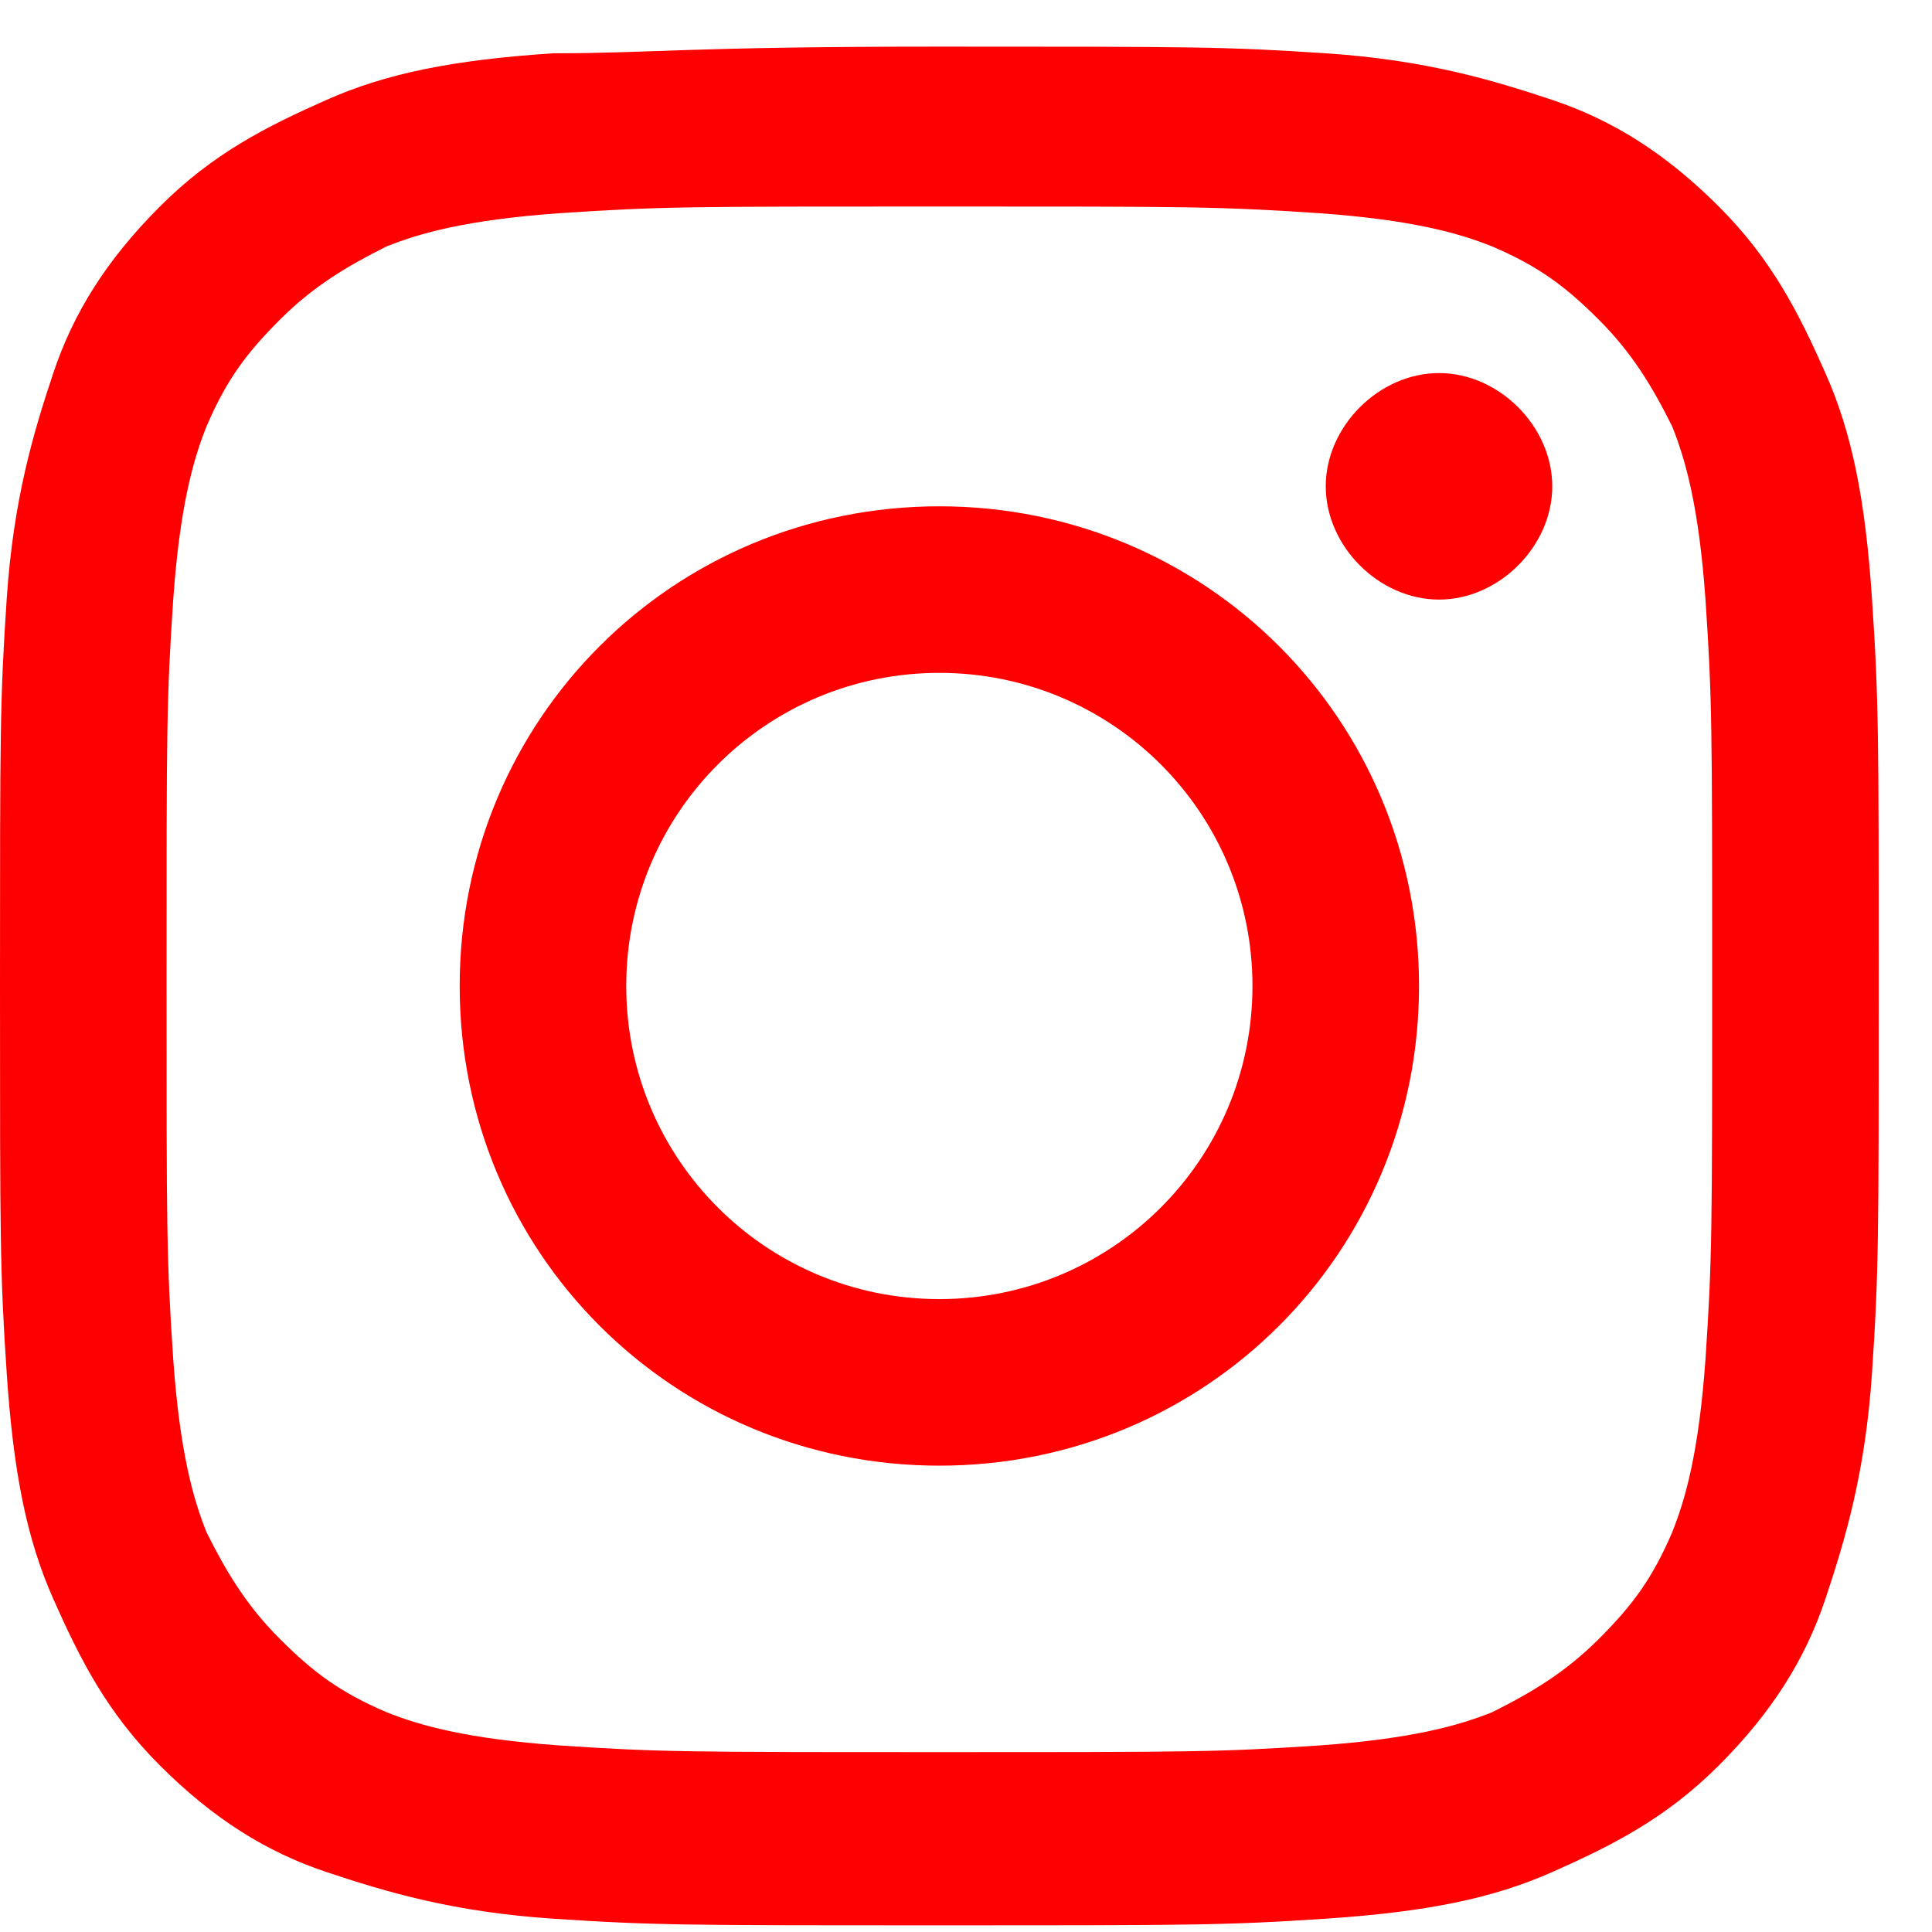
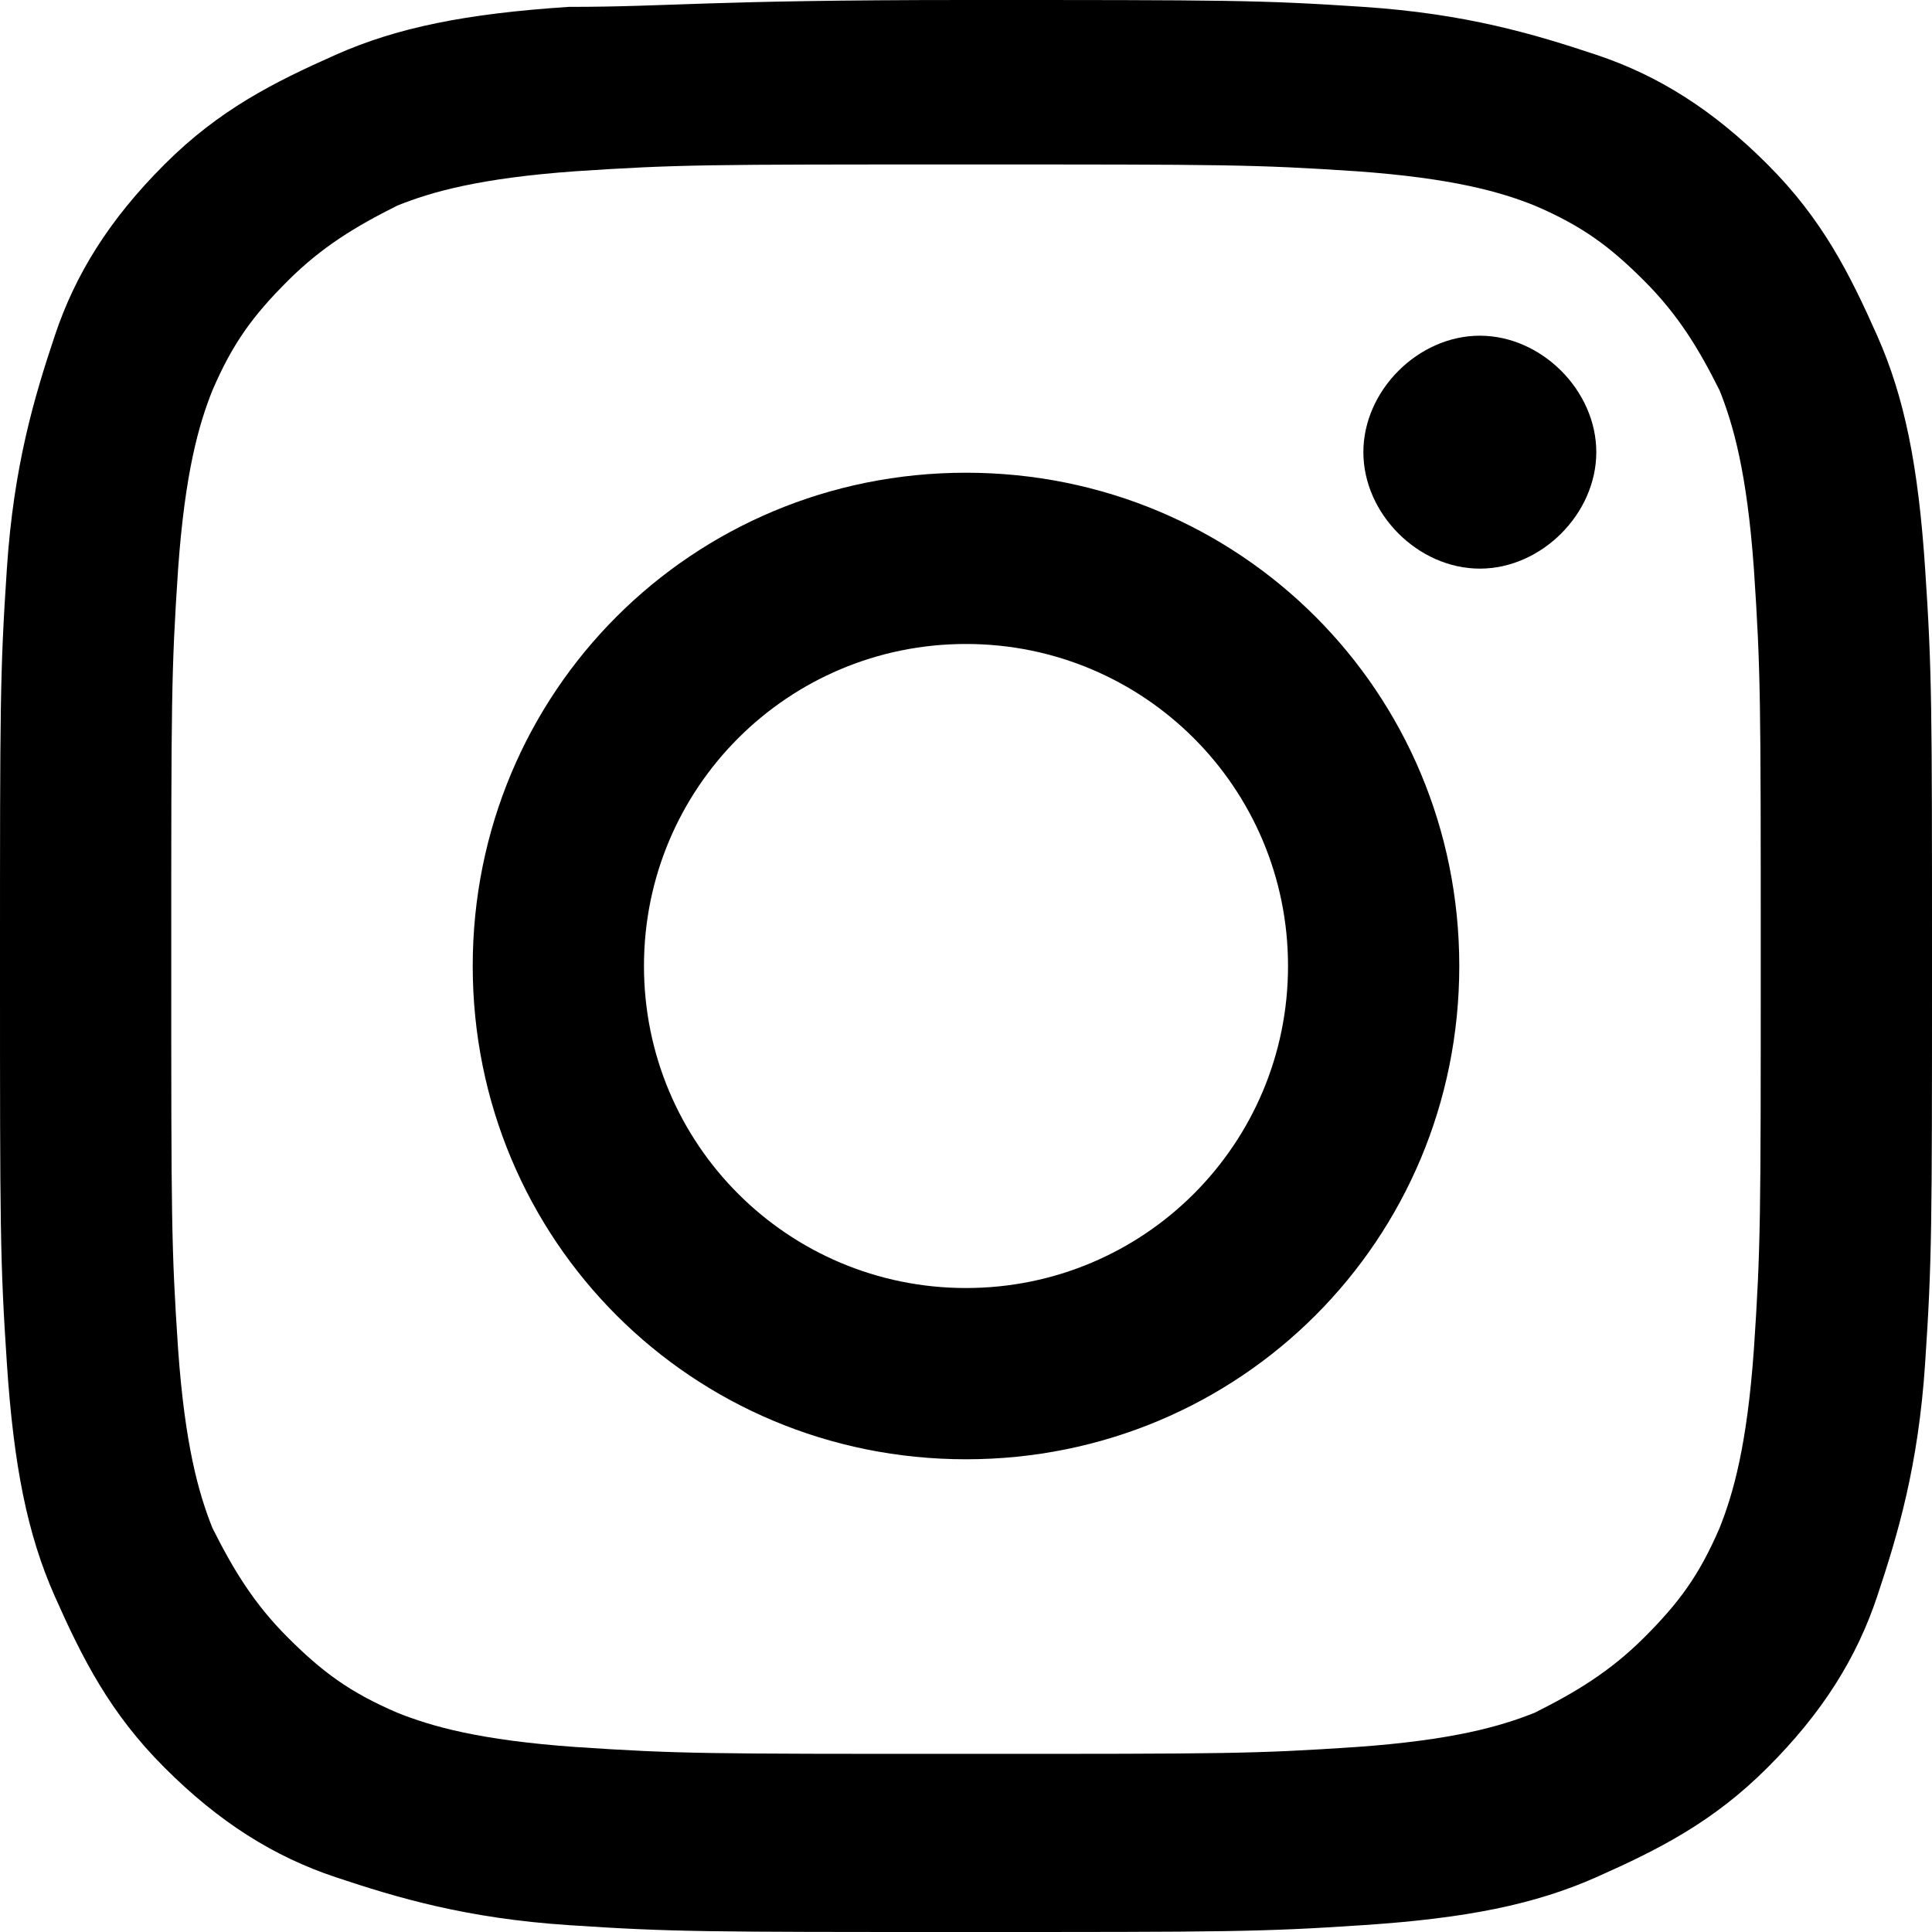
- <svg xmlns="http://www.w3.org/2000/svg" width="29" height="29" viewBox="0 0 29 29" fill="none">
-   <path d="M9.4 14.8C9.4 12.2 11.5 10.1 14.1 10.1C16.7 10.1 18.8 12.2 18.8 14.8C18.8 17.4 16.7 19.5 14.1 19.5C11.5 19.5 9.4 17.4 9.4 14.8ZM6.9 14.8C6.9 18.8 10.1 22 14.1 22C18.1 22 21.3 18.8 21.3 14.8C21.3 10.8 18.1 7.6 14.1 7.6C10.1 7.6 6.9 10.8 6.9 14.8ZM19.9 7.3C19.9 8.2 20.7 9 21.6 9C22.5 9 23.3 8.2 23.3 7.3C23.3 6.4 22.5 5.6 21.6 5.6C20.7 5.6 19.9 6.4 19.9 7.3ZM8.4 26.2C7 26.1 6.3 25.9 5.8 25.7C5.1 25.4 4.7 25.1 4.2 24.6C3.7 24.1 3.4 23.6 3.1 23C2.9 22.5 2.7 21.8 2.6 20.4C2.5 18.9 2.5 18.5 2.5 14.7C2.5 10.9 2.5 10.5 2.6 9C2.7 7.6 2.9 6.9 3.1 6.4C3.4 5.7 3.7 5.3 4.2 4.8C4.7 4.3 5.2 4 5.8 3.7C6.3 3.5 7 3.3 8.4 3.2C9.9 3.1 10.3 3.1 14.1 3.1C17.9 3.1 18.3 3.1 19.8 3.2C21.2 3.3 21.9 3.5 22.4 3.7C23.1 4 23.5 4.3 24 4.8C24.5 5.3 24.8 5.8 25.1 6.4C25.3 6.9 25.5 7.6 25.6 9C25.7 10.5 25.7 10.9 25.7 14.7C25.7 18.5 25.7 18.9 25.6 20.4C25.5 21.8 25.3 22.5 25.1 23C24.8 23.7 24.5 24.1 24 24.6C23.5 25.1 23 25.4 22.4 25.7C21.9 25.9 21.2 26.1 19.8 26.2C18.3 26.3 17.9 26.3 14.1 26.3C10.3 26.3 9.9 26.3 8.4 26.2ZM8.3 0.8C6.8 0.9 5.8 1.1 4.9 1.5C4 1.9 3.2 2.3 2.4 3.1C1.6 3.9 1.1 4.7 0.8 5.6C0.5 6.5 0.2 7.5 0.1 9C-1.52737e-06 10.5 0 11 0 14.8C0 18.6 -1.52737e-06 19.1 0.1 20.6C0.2 22.1 0.4 23.1 0.8 24C1.2 24.9 1.6 25.7 2.4 26.5C3.2 27.3 4 27.8 4.9 28.1C5.8 28.4 6.8 28.7 8.3 28.8C9.8 28.9 10.3 28.9 14.1 28.9C17.9 28.9 18.4 28.9 19.9 28.8C21.4 28.7 22.4 28.5 23.3 28.1C24.2 27.7 25 27.3 25.8 26.5C26.6 25.7 27.1 24.9 27.4 24C27.7 23.1 28 22.1 28.1 20.6C28.2 19.1 28.2 18.6 28.2 14.8C28.2 11 28.2 10.5 28.1 9C28 7.5 27.8 6.5 27.4 5.6C27 4.7 26.6 3.9 25.8 3.1C25 2.3 24.2 1.8 23.3 1.5C22.4 1.2 21.4 0.9 19.9 0.8C18.4 0.7 17.9 0.7 14.1 0.7C10.3 0.7 9.8 0.8 8.3 0.8Z" fill="#FF0000" />
+ <svg xmlns="http://www.w3.org/2000/svg" width="25" height="25" viewBox="0 0 25 25" fill="none">
+   <path d="M8.333 12.5C8.333 10.195 10.195 8.333 12.5 8.333C14.805 8.333 16.667 10.195 16.667 12.5C16.667 14.805 14.805 16.667 12.5 16.667C10.195 16.667 8.333 14.805 8.333 12.5ZM6.117 12.5C6.117 16.046 8.954 18.883 12.5 18.883C16.046 18.883 18.883 16.046 18.883 12.5C18.883 8.954 16.046 6.117 12.5 6.117C8.954 6.117 6.117 8.954 6.117 12.5ZM17.642 5.851C17.642 6.649 18.351 7.358 19.149 7.358C19.947 7.358 20.656 6.649 20.656 5.851C20.656 5.053 19.947 4.344 19.149 4.344C18.351 4.344 17.642 5.053 17.642 5.851ZM7.447 22.606C6.206 22.518 5.585 22.34 5.142 22.163C4.521 21.897 4.167 21.631 3.723 21.188C3.28 20.745 3.014 20.301 2.748 19.77C2.571 19.326 2.394 18.706 2.305 17.465C2.216 16.135 2.216 15.78 2.216 12.411C2.216 9.043 2.216 8.688 2.305 7.358C2.394 6.117 2.571 5.496 2.748 5.053C3.014 4.433 3.28 4.078 3.723 3.635C4.167 3.191 4.61 2.926 5.142 2.66C5.585 2.482 6.206 2.305 7.447 2.216C8.777 2.128 9.131 2.128 12.5 2.128C15.869 2.128 16.223 2.128 17.553 2.216C18.794 2.305 19.415 2.482 19.858 2.66C20.479 2.926 20.833 3.191 21.277 3.635C21.72 4.078 21.986 4.521 22.252 5.053C22.429 5.496 22.606 6.117 22.695 7.358C22.784 8.688 22.784 9.043 22.784 12.411C22.784 15.78 22.784 16.135 22.695 17.465C22.606 18.706 22.429 19.326 22.252 19.77C21.986 20.39 21.72 20.745 21.277 21.188C20.833 21.631 20.39 21.897 19.858 22.163C19.415 22.34 18.794 22.518 17.553 22.606C16.223 22.695 15.869 22.695 12.5 22.695C9.131 22.695 8.777 22.695 7.447 22.606ZM7.358 0.089C6.028 0.177 5.142 0.355 4.344 0.709C3.546 1.064 2.837 1.418 2.128 2.128C1.418 2.837 0.975 3.546 0.709 4.344C0.443 5.142 0.177 6.028 0.089 7.358C-1.35405e-06 8.688 0 9.131 0 12.5C0 15.869 -1.35405e-06 16.312 0.089 17.642C0.177 18.972 0.355 19.858 0.709 20.656C1.064 21.454 1.418 22.163 2.128 22.872C2.837 23.582 3.546 24.025 4.344 24.291C5.142 24.557 6.028 24.823 7.358 24.911C8.688 25 9.131 25 12.5 25C15.869 25 16.312 25 17.642 24.911C18.972 24.823 19.858 24.645 20.656 24.291C21.454 23.936 22.163 23.582 22.872 22.872C23.582 22.163 24.025 21.454 24.291 20.656C24.557 19.858 24.823 18.972 24.911 17.642C25 16.312 25 15.869 25 12.5C25 9.131 25 8.688 24.911 7.358C24.823 6.028 24.645 5.142 24.291 4.344C23.936 3.546 23.582 2.837 22.872 2.128C22.163 1.418 21.454 0.975 20.656 0.709C19.858 0.443 18.972 0.177 17.642 0.089C16.312 -1.35405e-06 15.869 0 12.5 0C9.131 0 8.688 0.089 7.358 0.089Z" fill="black" />
</svg>
